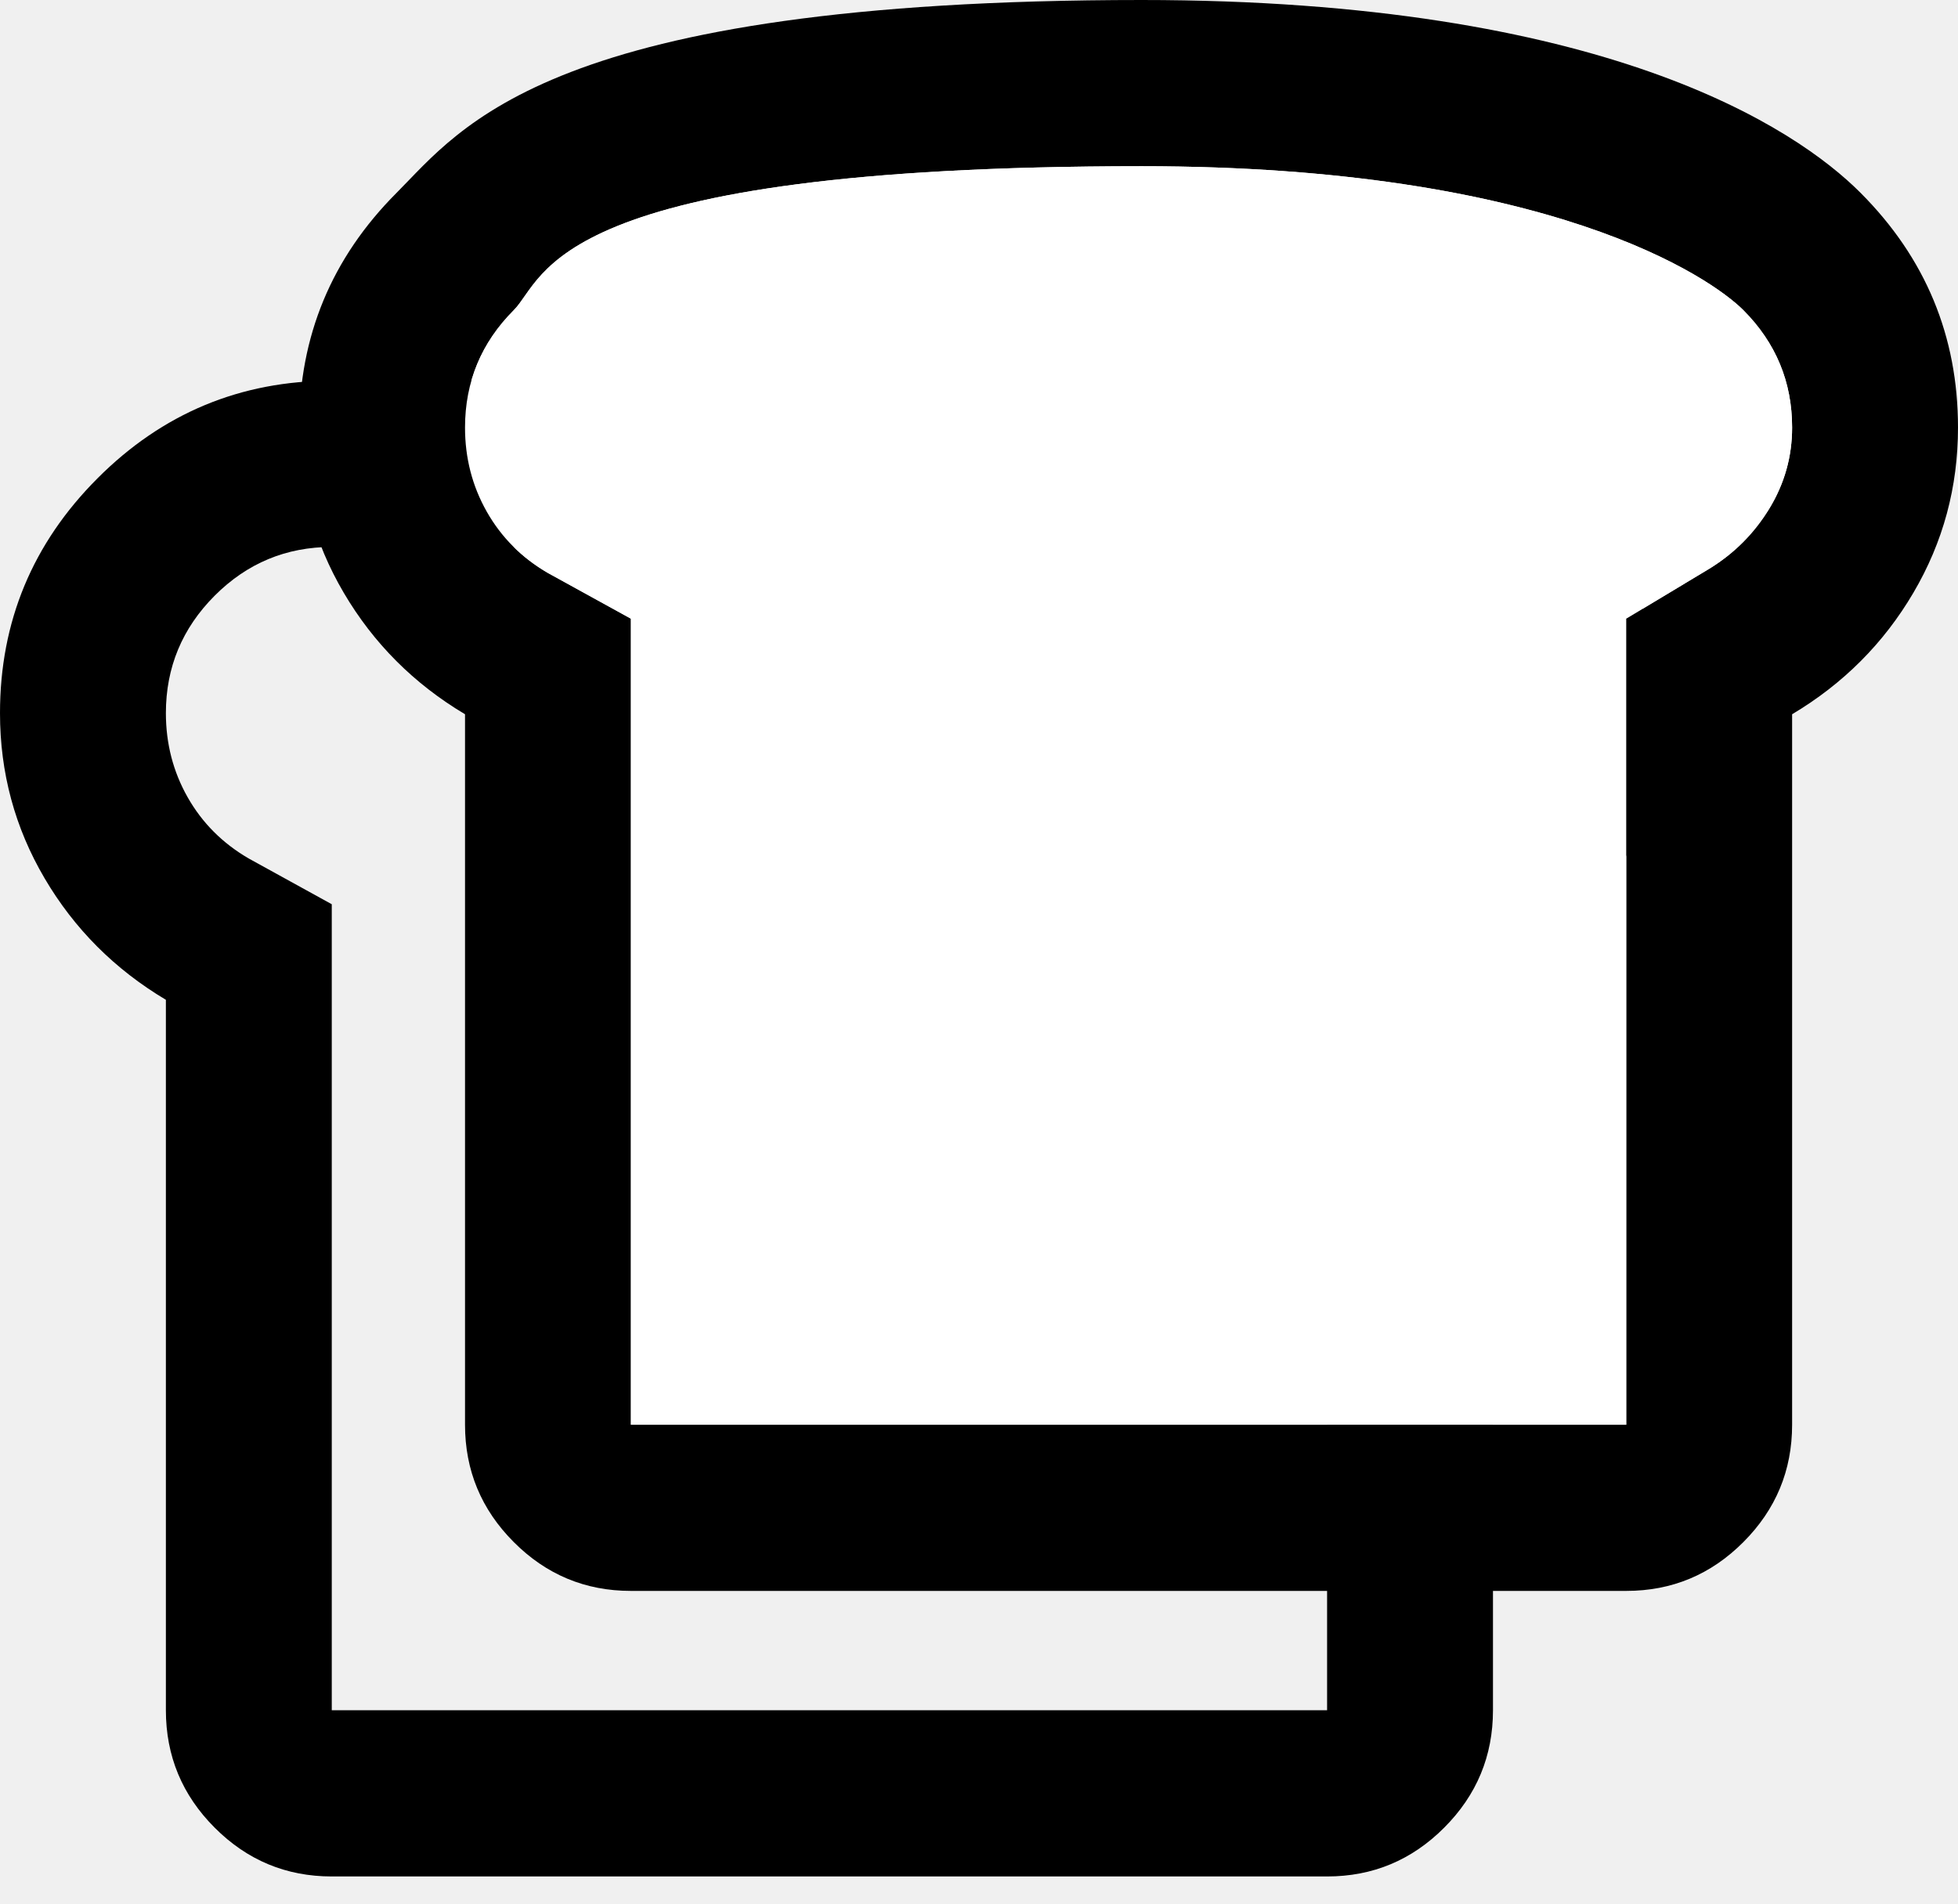
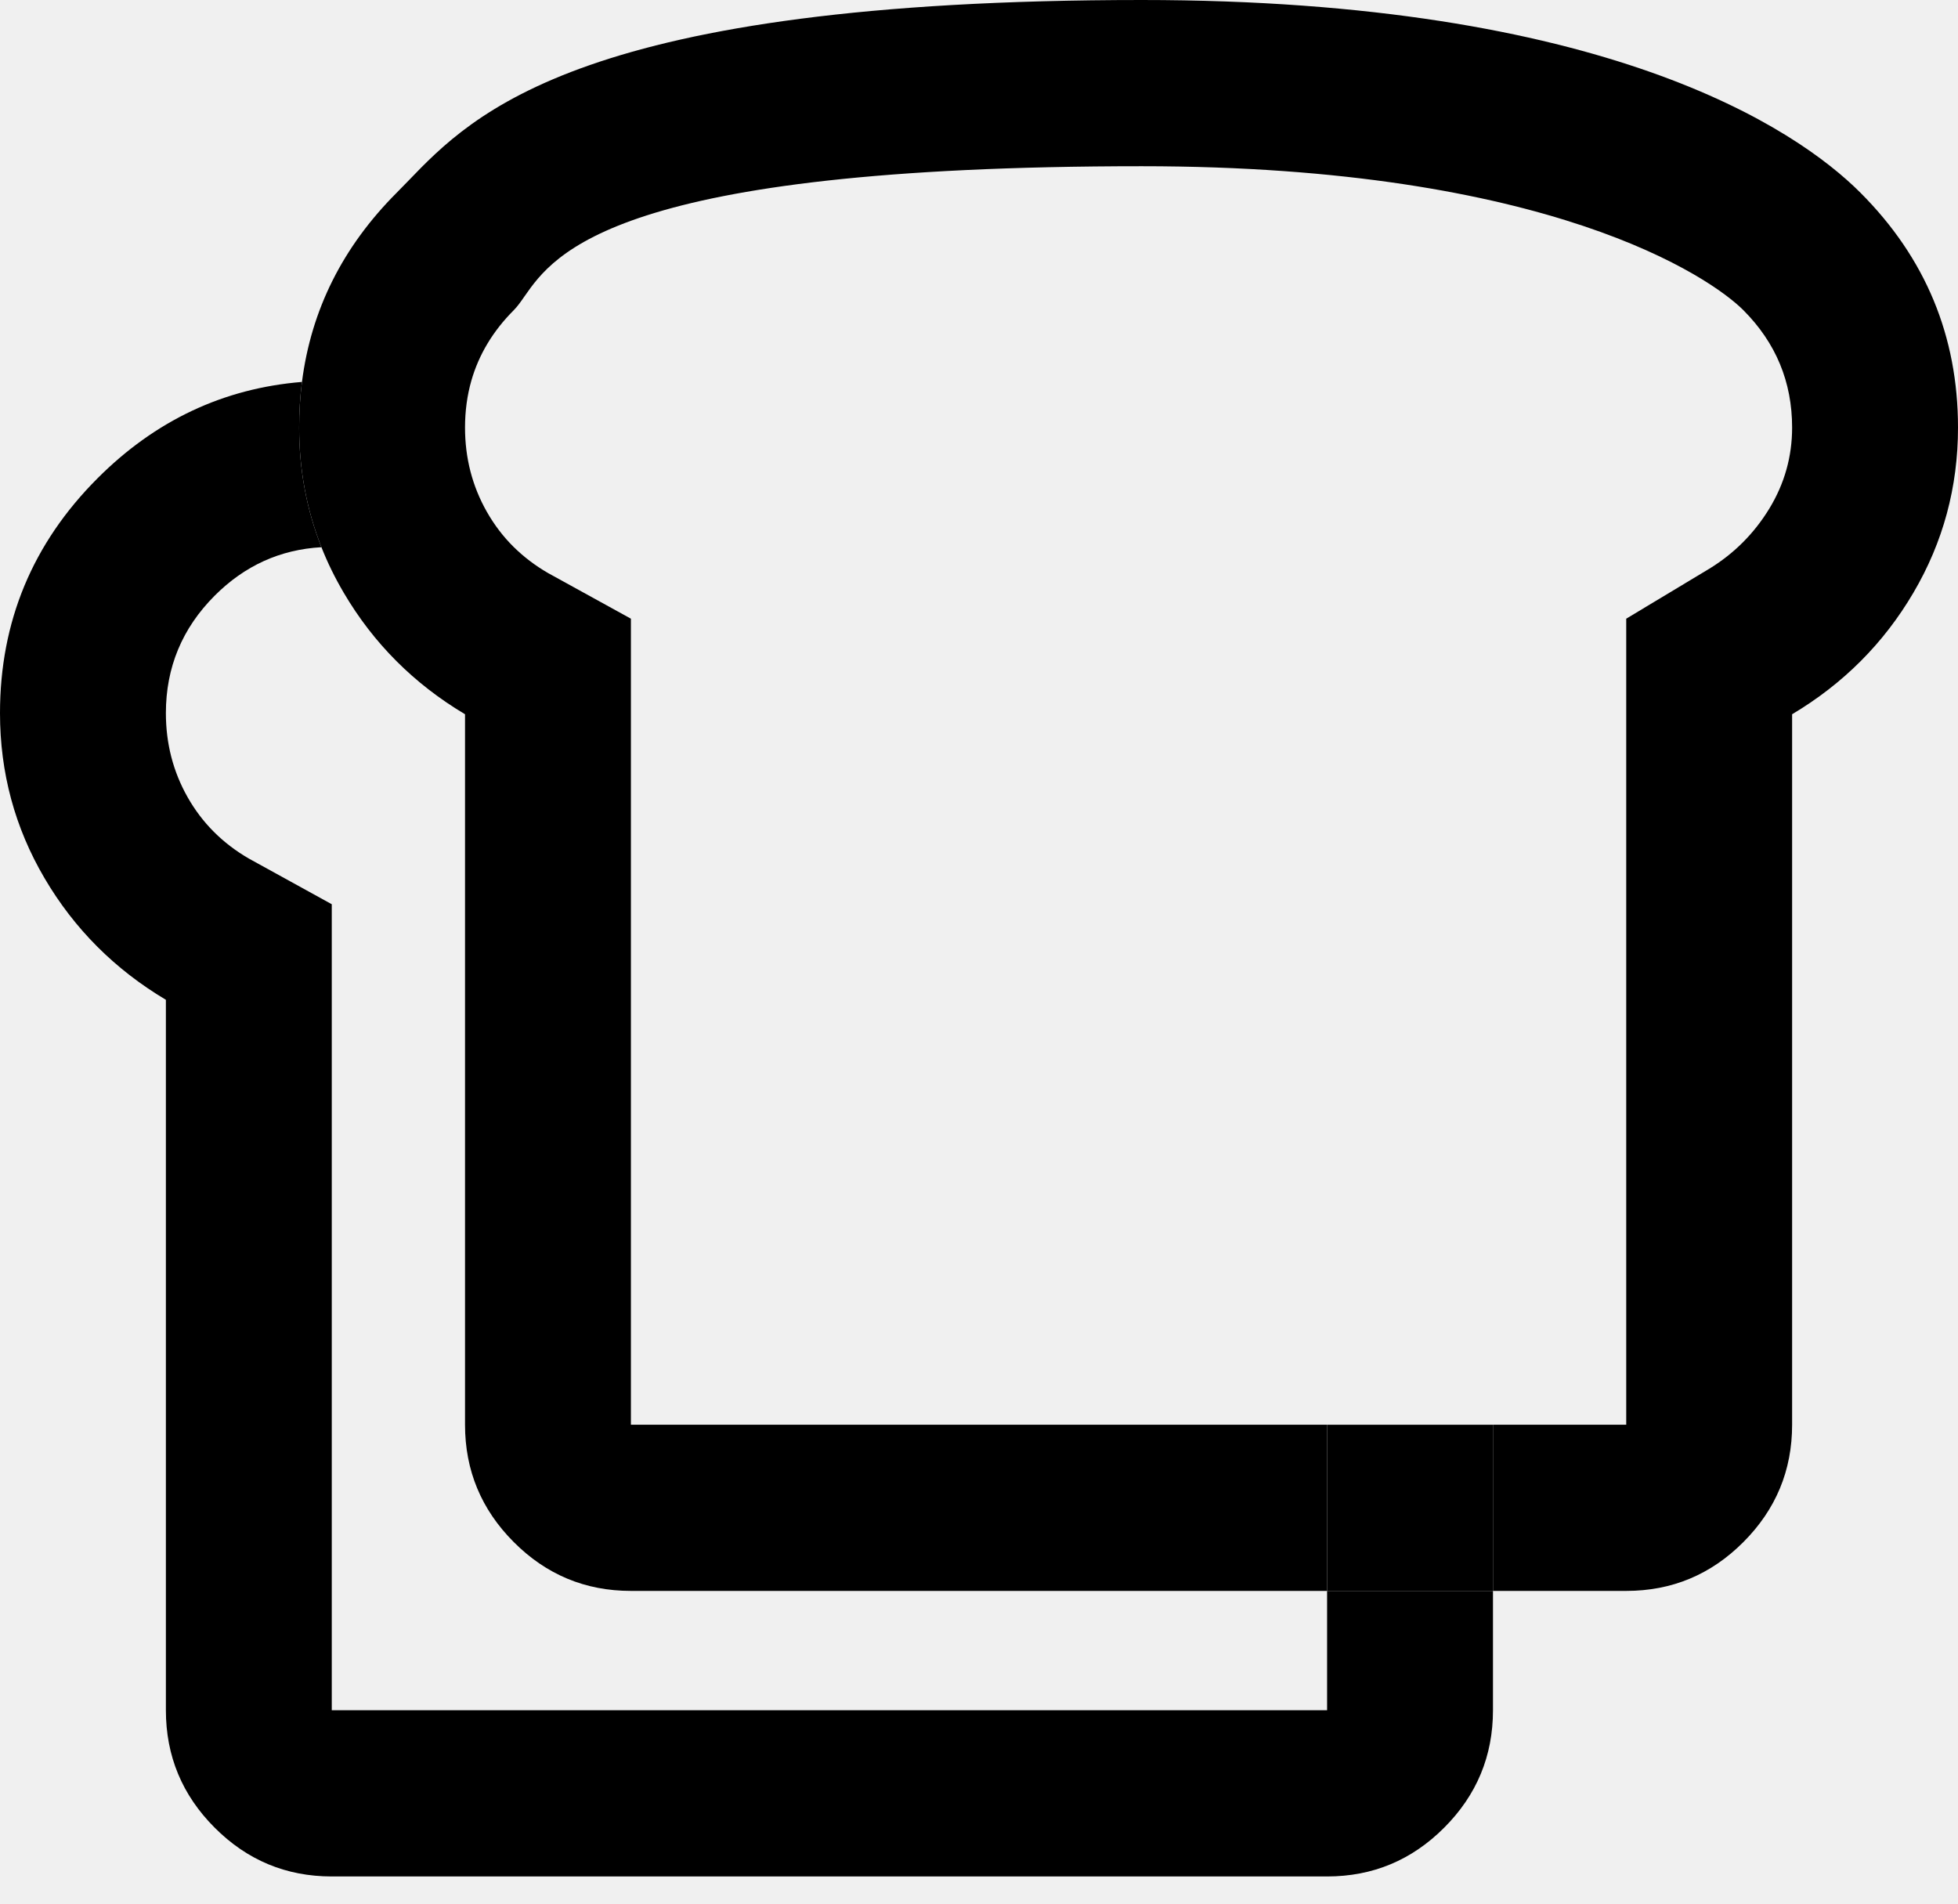
<svg xmlns="http://www.w3.org/2000/svg" width="36" height="35" viewBox="0 0 36 35" fill="none">
-   <path d="M6.1 34.5C5.261 34.5 4.543 34.201 3.946 33.602C3.349 33.004 3.05 32.285 3.05 31.444V18.382C2.11 17.822 1.366 17.077 0.82 16.148C0.273 15.218 0 14.206 0 13.111C0 11.431 0.597 9.992 1.792 8.795C2.986 7.598 4.423 7 6.1 7H24.4C26.078 7 27.514 7.598 28.708 8.795C29.903 9.992 30.5 11.431 30.5 13.111C30.5 14.206 30.227 15.218 29.68 16.148C29.134 17.077 28.39 17.822 27.45 18.382V31.444C27.45 32.285 27.151 33.004 26.554 33.602C25.957 34.201 25.239 34.5 24.4 34.5H6.1ZM6.1 31.444H24.4V16.625L25.925 15.708C26.383 15.428 26.751 15.059 27.031 14.601C27.31 14.142 27.45 13.646 27.45 13.111C27.45 12.271 27.151 11.552 26.554 10.953C25.957 10.355 25.239 10.056 24.4 10.056H6.1C5.261 10.056 4.543 10.355 3.946 10.953C3.349 11.552 3.05 12.271 3.05 13.111C3.05 13.671 3.183 14.187 3.45 14.658C3.717 15.129 4.092 15.505 4.575 15.785L6.1 16.625V31.444Z" fill="currentColor" />
-   <path d="M11.6 29.25C10.761 29.25 10.043 28.951 9.446 28.352C8.849 27.754 8.55 27.035 8.55 26.195V13.132C7.61 12.572 6.866 11.827 6.32 10.898C5.773 9.968 5.5 8.956 5.5 7.861C5.5 6.181 6.097 4.742 7.292 3.545C8.486 2.348 10.075 -1.35899e-05 21 -1.35899e-05L20.986 0C29.5 0 33.014 2.348 34.208 3.545C35.403 4.742 36 6.181 36 7.861C36 8.956 35.727 9.968 35.18 10.898C34.634 11.827 33.89 12.572 32.95 13.132V26.195C32.95 27.035 32.651 27.754 32.054 28.352C31.457 28.951 30.739 29.25 29.9 29.25H11.6ZM11.6 26.195H29.9V11.375L31.425 10.458C31.883 10.178 32.251 9.809 32.531 9.351C32.81 8.892 32.95 8.396 32.95 7.861C32.95 7.021 32.651 6.302 32.054 5.703C31.457 5.105 28.5 3.056 20.986 3.056L21 3.056C10.075 3.056 10.043 5.105 9.446 5.703C8.849 6.302 8.55 7.021 8.55 7.861C8.55 8.421 8.683 8.937 8.95 9.408C9.217 9.879 9.592 10.255 10.075 10.535L11.6 11.375V26.195Z" fill="currentColor" />
-   <path d="M11.6 26.195H29.9V11.375L31.425 10.458C31.883 10.178 32.251 9.809 32.531 9.351C32.81 8.892 32.95 8.396 32.95 7.861C32.95 7.021 32.651 6.302 32.054 5.703C31.457 5.105 28.5 3.056 20.986 3.056L21 3.056C10.075 3.056 10.043 5.105 9.446 5.703C8.849 6.302 8.55 7.021 8.55 7.861C8.55 8.421 8.683 8.937 8.95 9.408C9.217 9.879 9.592 10.255 10.075 10.535L11.6 11.375V26.195Z" fill="white" />
+   <path d="M24.4 26.195V29.25H27.45V26.195H24.4Z" fill="currentColor" />
+   <path d="M9.446 28.352C10.043 28.951 10.761 29.25 11.6 29.25H24.4V26.195H11.6V11.375L10.075 10.535C9.839 10.398 9.629 10.238 9.444 10.056C9.251 9.865 9.087 9.649 8.95 9.408C8.683 8.937 8.55 8.421 8.55 7.861C8.55 7.558 8.589 7.271 8.666 7C8.804 6.518 9.064 6.086 9.446 5.703C9.514 5.635 9.574 5.549 9.644 5.448C10.191 4.666 11.316 3.056 21 3.056L20.986 3.056C28.5 3.056 31.457 5.105 32.054 5.703C32.651 6.302 32.95 7.021 32.95 7.861C32.95 8.396 32.81 8.892 32.531 9.351C32.251 9.809 31.883 10.178 31.425 10.458L29.9 11.375V26.195H27.45V29.25H29.9C30.739 29.25 31.457 28.951 32.054 28.352C32.651 27.754 32.95 27.035 32.95 26.195V13.132C33.89 12.572 34.634 11.827 35.18 10.898C35.727 9.968 36 8.956 36 7.861C36 6.181 35.403 4.742 34.208 3.545C33.014 2.349 29.5 1.35899e-05 20.986 1.35899e-05L21 0C10.71 0 8.703 2.083 7.506 3.326C7.432 3.402 7.361 3.476 7.292 3.545C6.301 4.538 5.721 5.697 5.552 7.022C5.517 7.295 5.5 7.574 5.5 7.861C5.5 8.636 5.637 9.369 5.91 10.061C6.023 10.347 6.16 10.626 6.32 10.898C6.866 11.827 7.61 12.572 8.55 13.132V26.195C8.55 27.035 8.849 27.754 9.446 28.352Z" fill="currentColor" />
+   <path d="M3.946 33.602C4.543 34.201 5.261 34.5 6.1 34.5H24.4C25.239 34.5 25.957 34.201 26.554 33.602C27.151 33.004 27.45 32.285 27.45 31.444V29.25H24.4V31.444H6.1V16.625L4.575 15.785C4.092 15.505 3.717 15.129 3.45 14.658C3.183 14.187 3.05 13.671 3.05 13.111C3.05 12.271 3.349 11.552 3.946 10.953C4.498 10.4 5.152 10.103 5.91 10.061C5.637 9.369 5.5 8.636 5.5 7.861C5.5 7.574 5.517 7.295 5.552 7.022C4.108 7.14 2.854 7.731 1.792 8.795C0.597 9.992 0 11.431 0 13.111C0 14.206 0.273 15.218 0.82 16.148C1.366 17.077 2.11 17.822 3.05 18.382V31.444C3.05 32.285 3.349 33.004 3.946 33.602Z" fill="currentColor" />
</svg>
